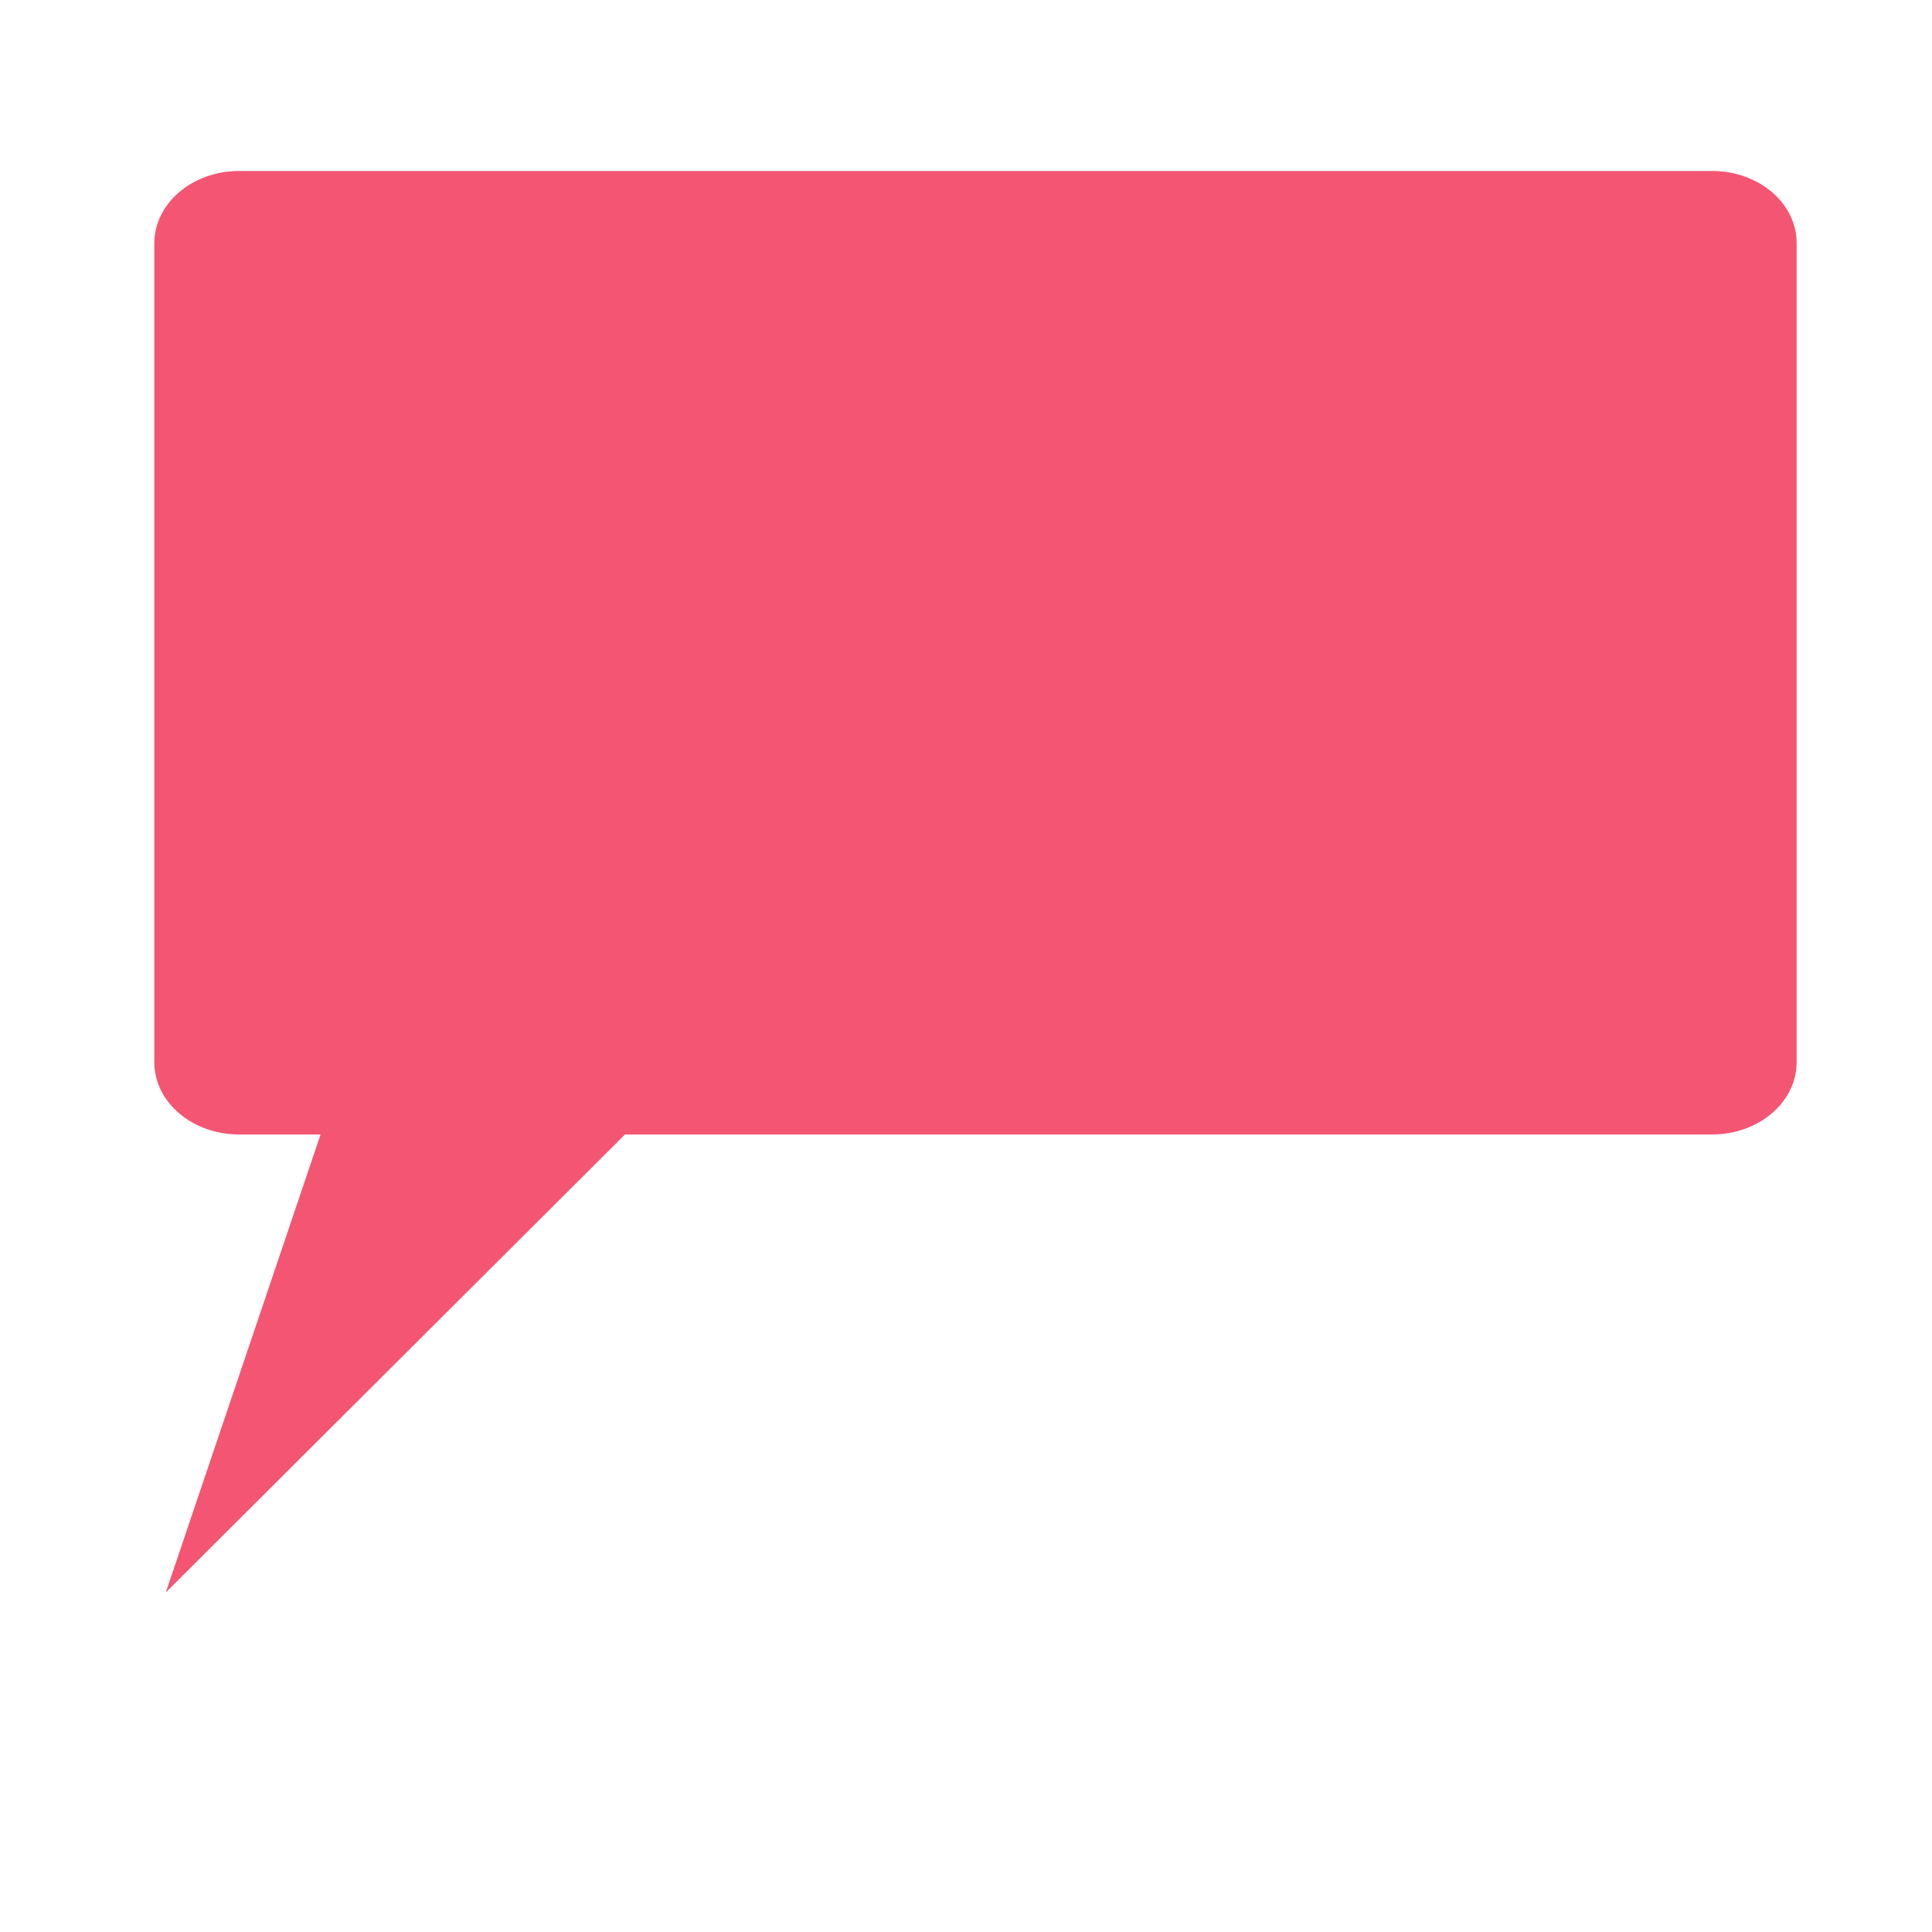
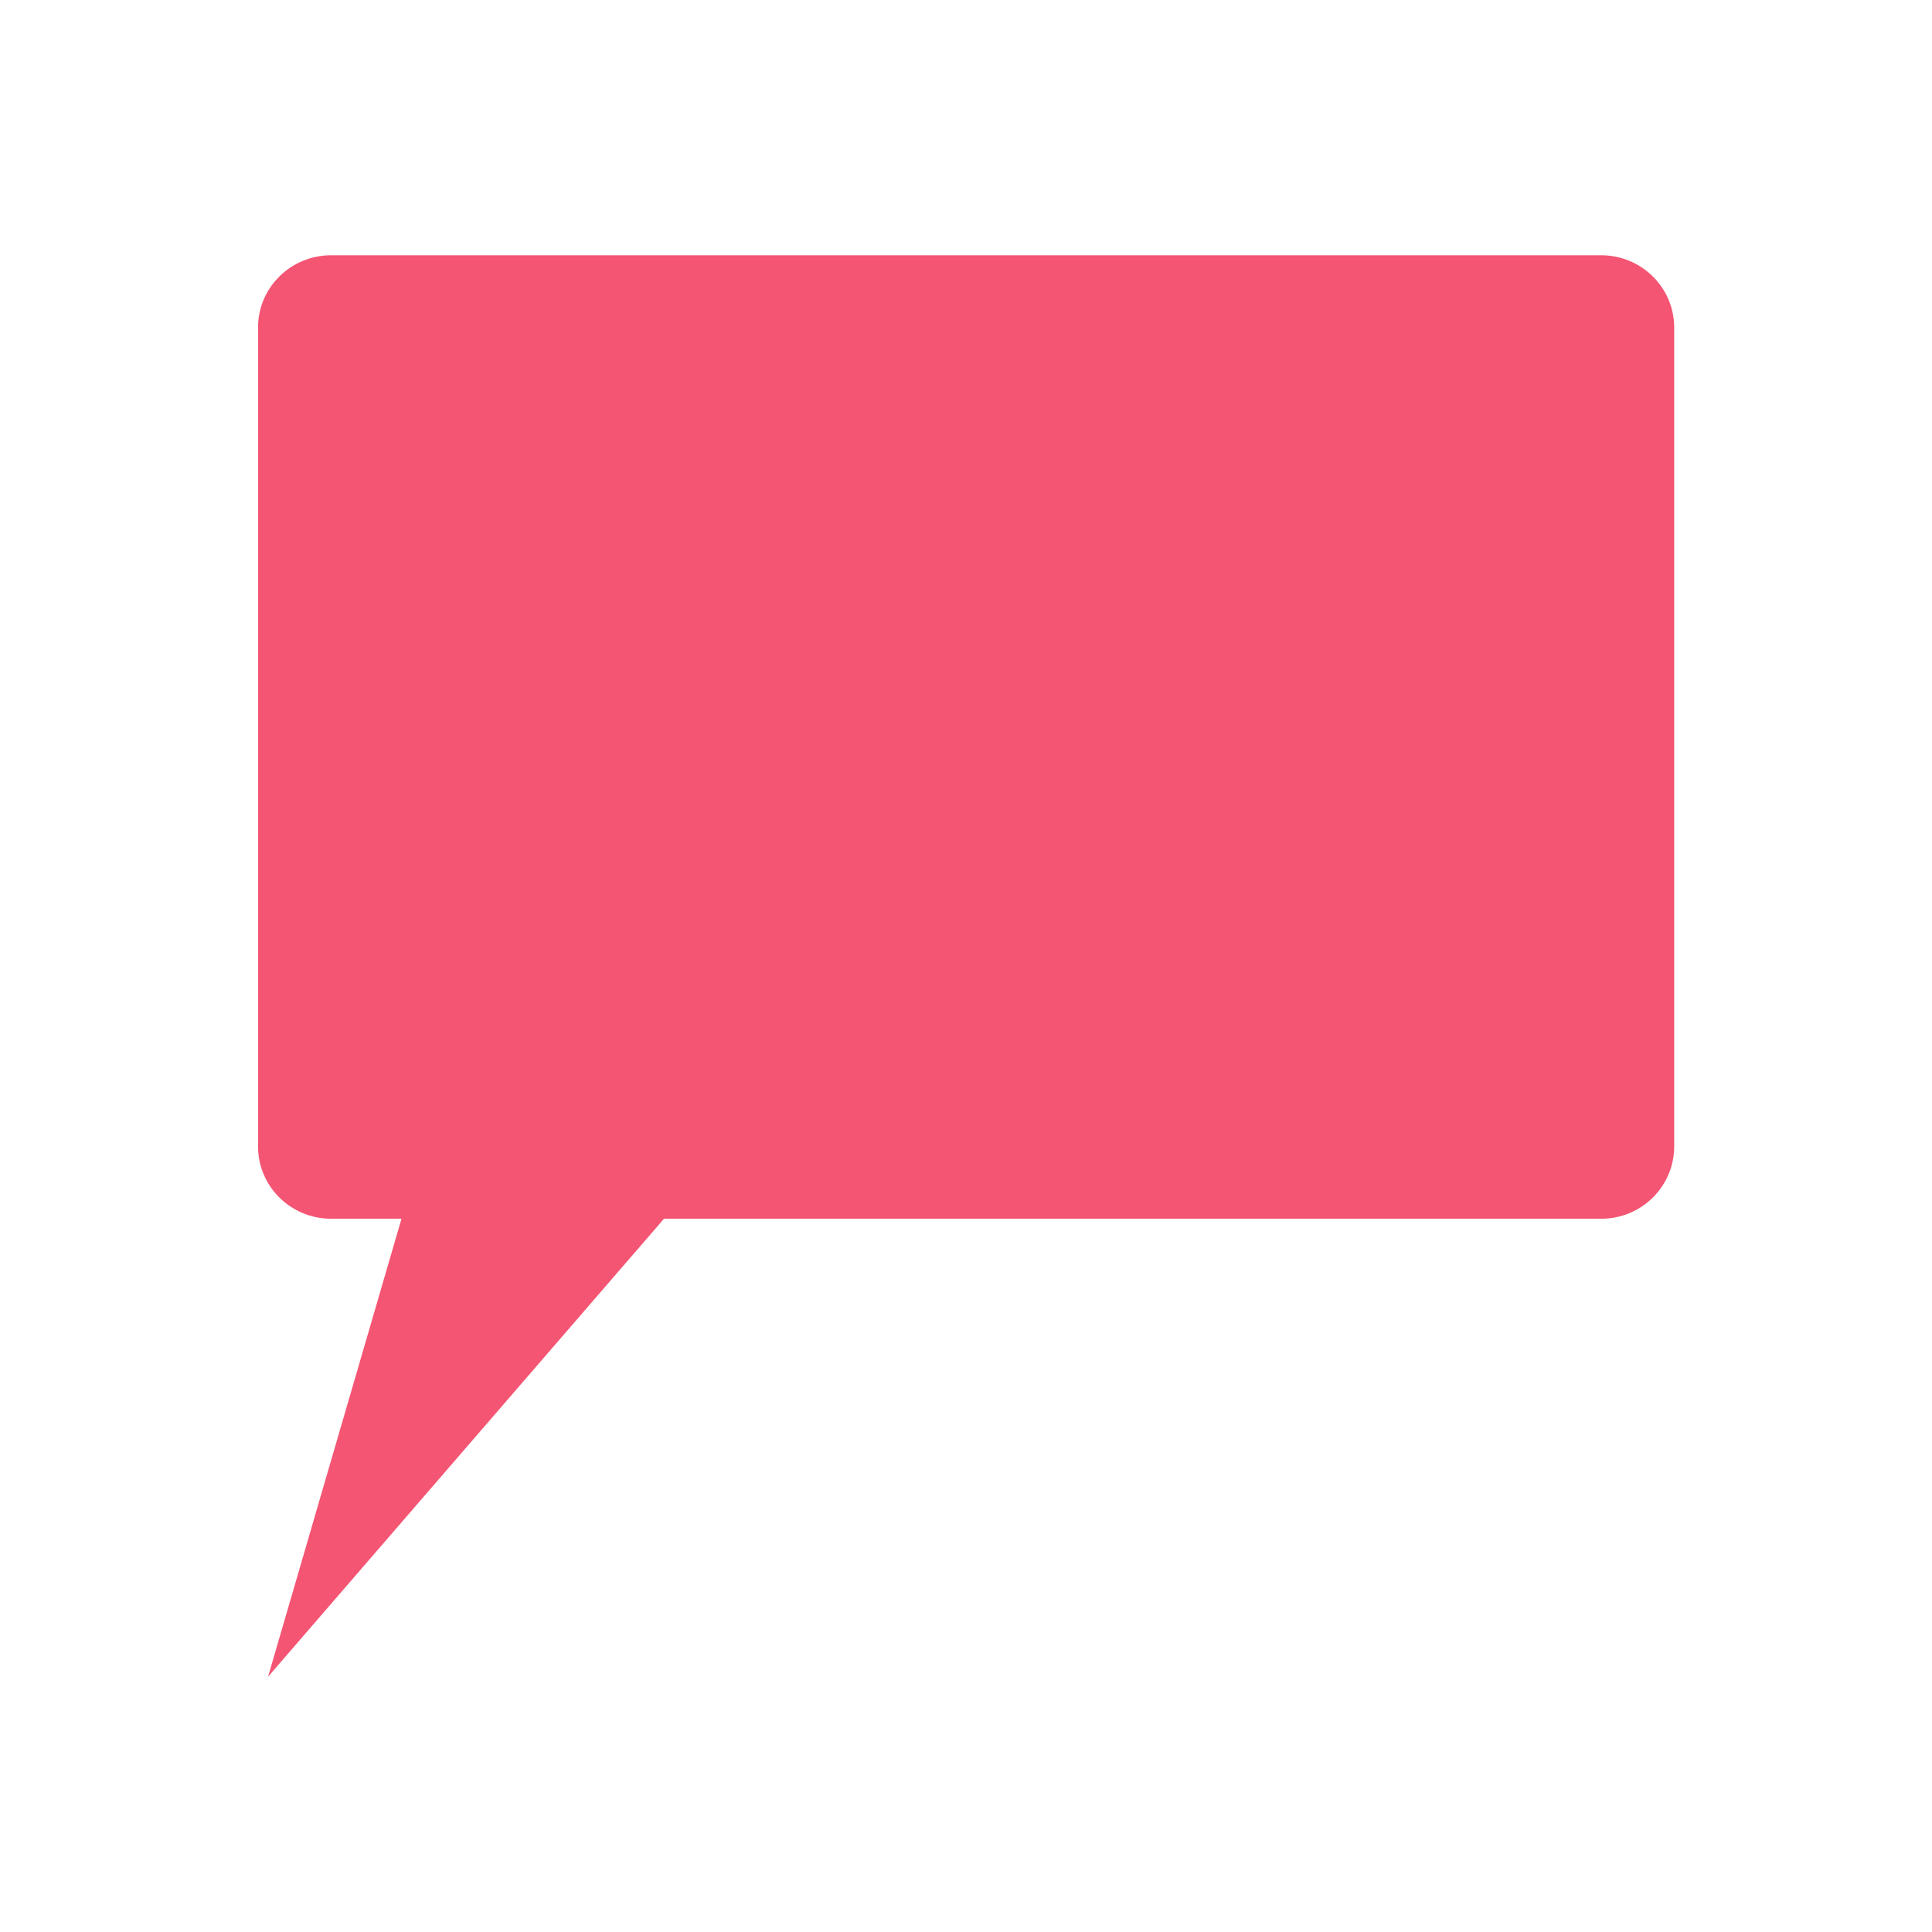
<svg xmlns="http://www.w3.org/2000/svg" height="16" width="16" id="svg2" version="1.1">
  <defs id="defs4" />
-   <path style="color:#000000;font-style:normal;font-variant:normal;font-weight:normal;font-stretch:normal;font-size:medium;line-height:normal;font-family:sans-serif;text-indent:0;text-align:start;text-decoration:none;text-decoration-line:none;text-decoration-style:solid;text-decoration-color:#000000;letter-spacing:normal;word-spacing:normal;text-transform:none;direction:ltr;block-progression:tb;writing-mode:lr-tb;baseline-shift:baseline;text-anchor:start;white-space:normal;clip-rule:nonzero;display:inline;overflow:visible;visibility:visible;opacity:1;isolation:auto;mix-blend-mode:normal;color-interpolation:sRGB;color-interpolation-filters:linearRGB;solid-color:#000000;solid-opacity:1;fill:#f45573;fill-opacity:1;fill-rule:nonzero;stroke:none;stroke-width:1.4;stroke-linecap:round;stroke-linejoin:round;stroke-miterlimit:4;stroke-dasharray:none;stroke-dashoffset:0;stroke-opacity:1;color-rendering:auto;image-rendering:auto;shape-rendering:auto;text-rendering:auto;enable-background:accumulate" d="M 1.978,1.416 C 1.592,1.417 1.279,1.684 1.278,2.014 l 0,6.783 c 4.689e-4,0.33 0.313,0.597 0.699,0.598 l 0.678,0 -1.282,3.793 3.803,-3.793 9.004,0 c 0.386,-4.01e-4 0.699,-0.268 0.699,-0.598 l 0,-6.783 C 14.88,1.684 14.567,1.417 14.181,1.416 Z" id="rect8069" />
+   <path style="color:#000000;font-style:normal;font-variant:normal;font-weight:normal;font-stretch:normal;font-size:medium;line-height:normal;font-family:sans-serif;text-indent:0;text-align:start;text-decoration:none;text-decoration-line:none;text-decoration-style:solid;text-decoration-color:#000000;letter-spacing:normal;word-spacing:normal;text-transform:none;direction:ltr;block-progression:tb;writing-mode:lr-tb;baseline-shift:baseline;text-anchor:start;white-space:normal;clip-rule:nonzero;display:inline;overflow:visible;visibility:visible;opacity:1;isolation:auto;mix-blend-mode:normal;color-interpolation:sRGB;color-interpolation-filters:linearRGB;solid-color:#000000;solid-opacity:1;fill:#f45573;fill-opacity:1;fill-rule:nonzero;stroke:none;stroke-width:1.4;stroke-linecap:round;stroke-linejoin:round;stroke-miterlimit:4;stroke-dasharray:none;stroke-dashoffset:0;stroke-opacity:1;color-rendering:auto;image-rendering:auto;shape-rendering:auto;text-rendering:auto;enable-background:accumulate" d="M 2.74,2.114 C 2.407,2.115 2.137,2.382 2.137,2.712 l 0,6.783 c 4.043e-4,0.33 0.27,0.597 0.603,0.598 l 0.585,0 -1.105,3.793 3.279,-3.793 7.763,0 c 0.333,-4.01e-4 0.602,-0.268 0.603,-0.598 l 0,-6.783 c -4.04e-4,-0.33 -0.27,-0.597 -0.603,-0.598 z" id="rect8069" />
</svg>
